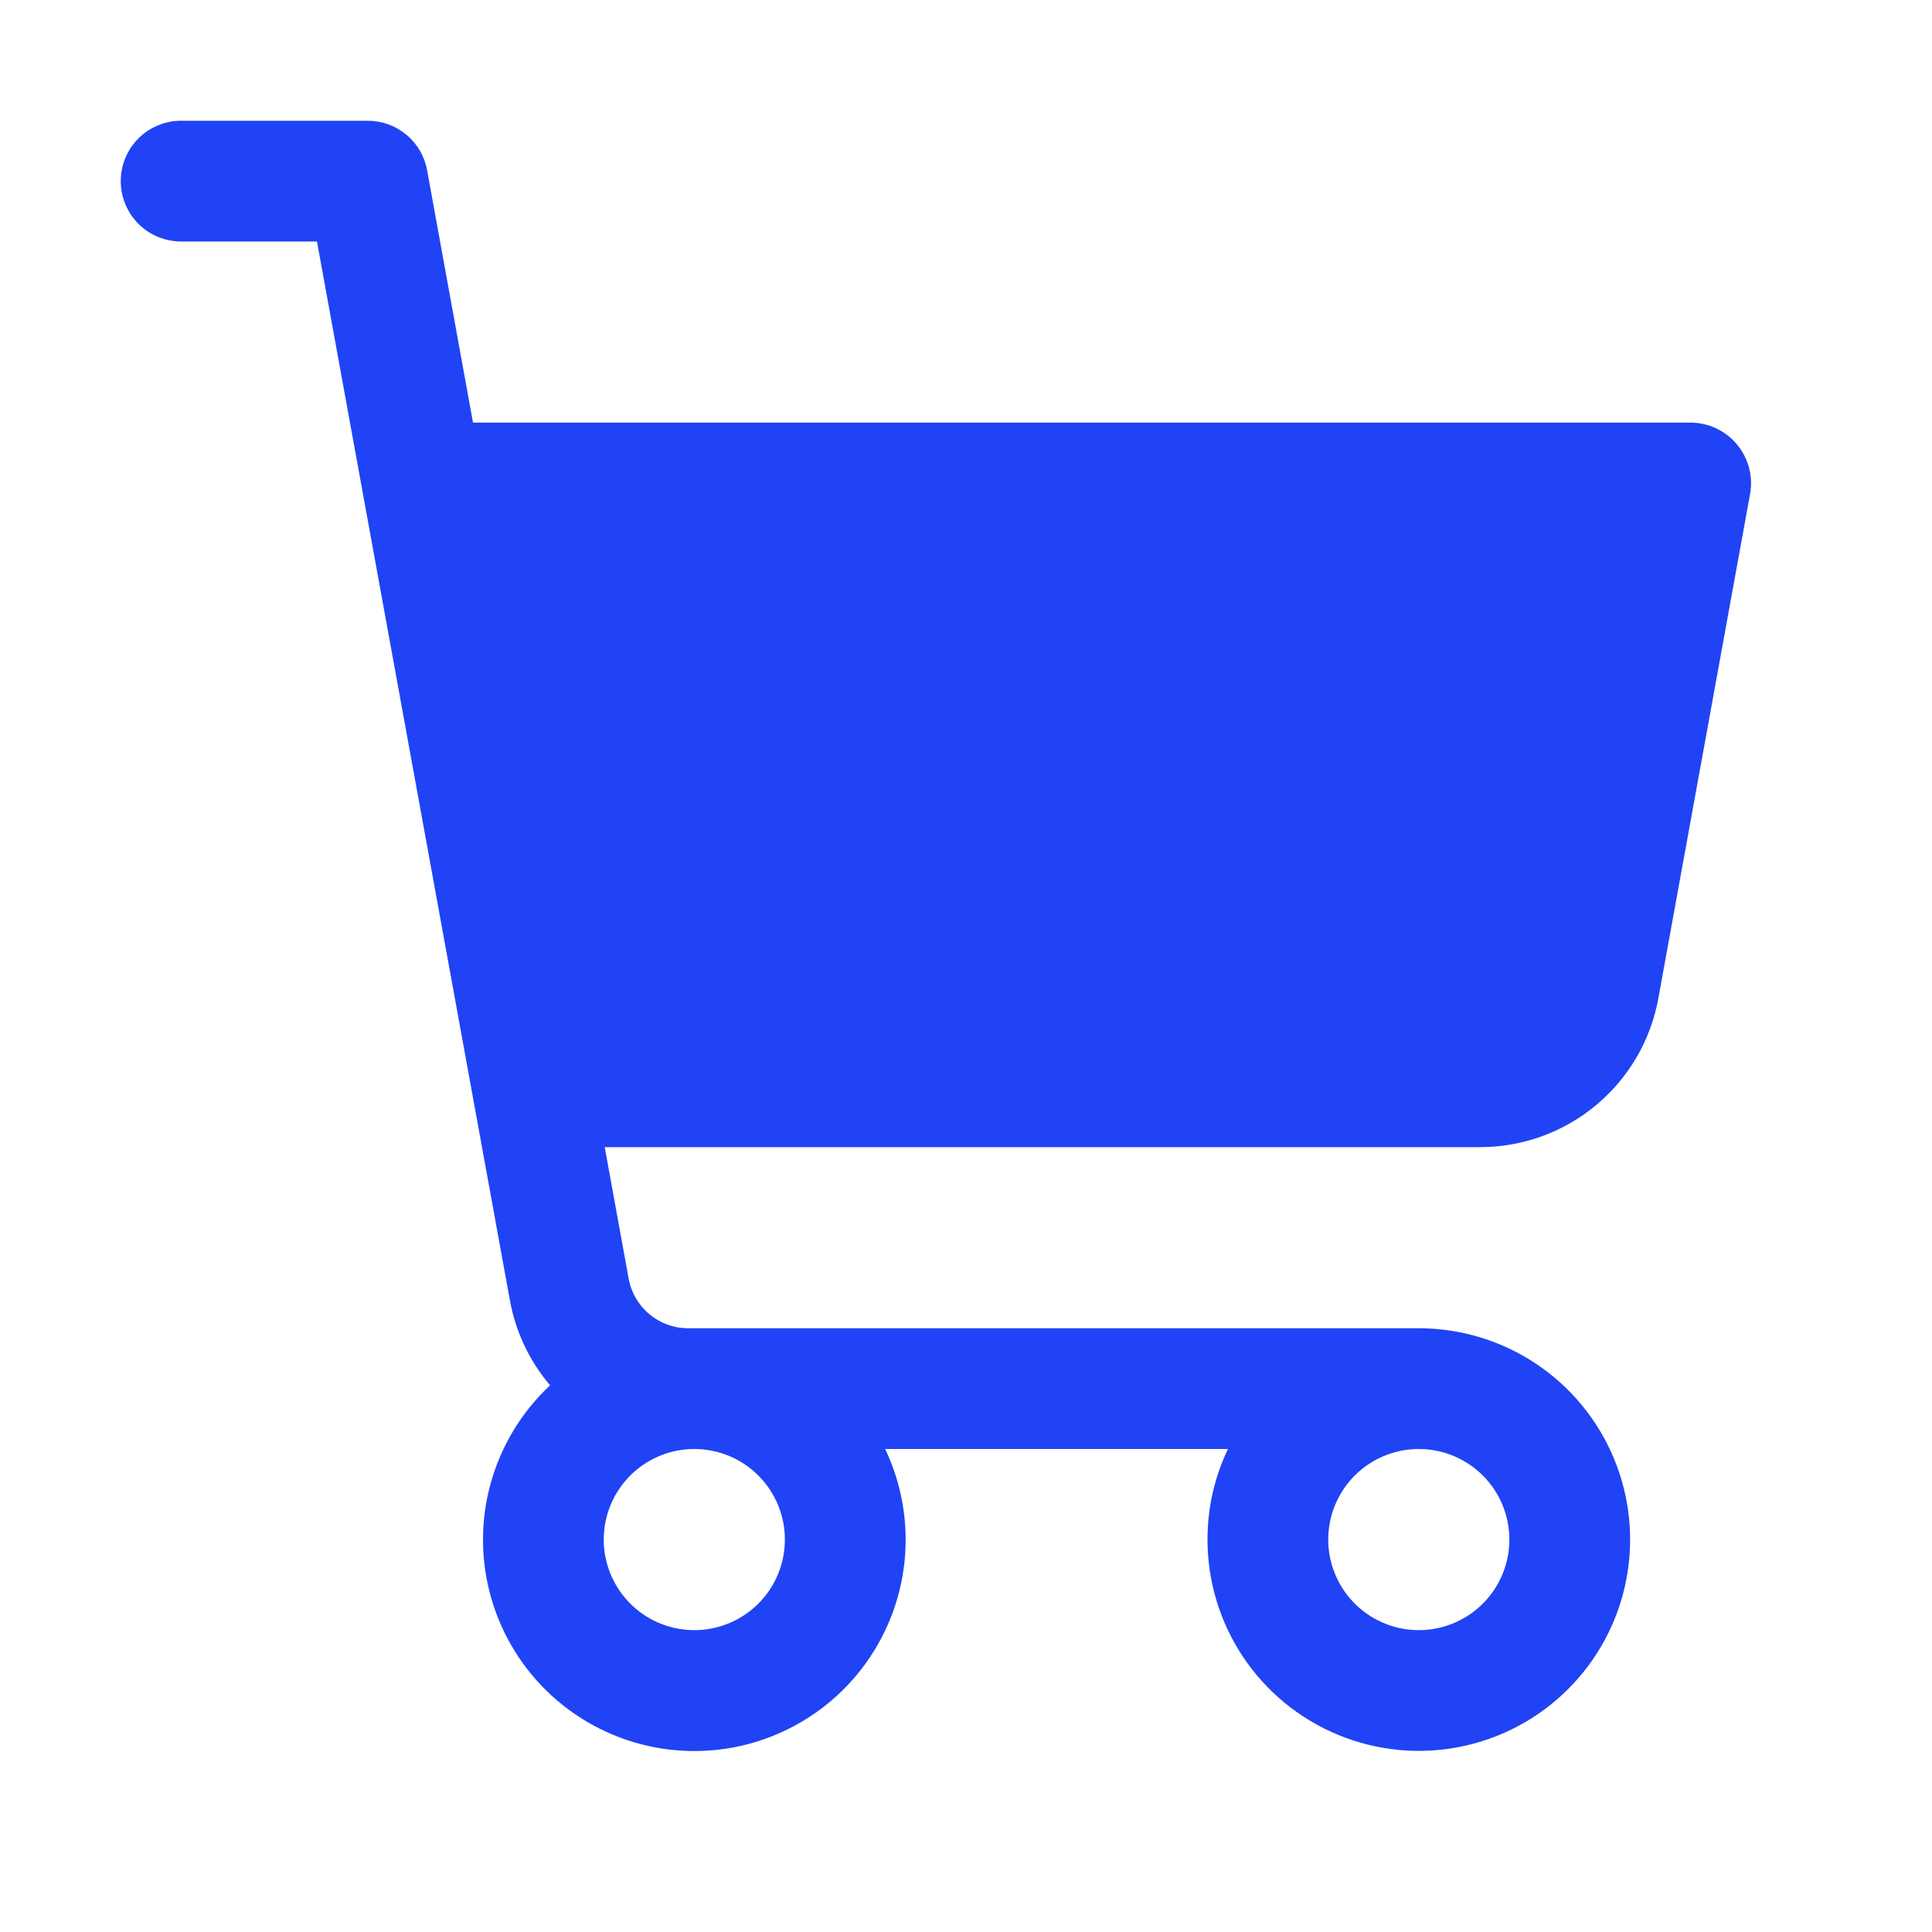
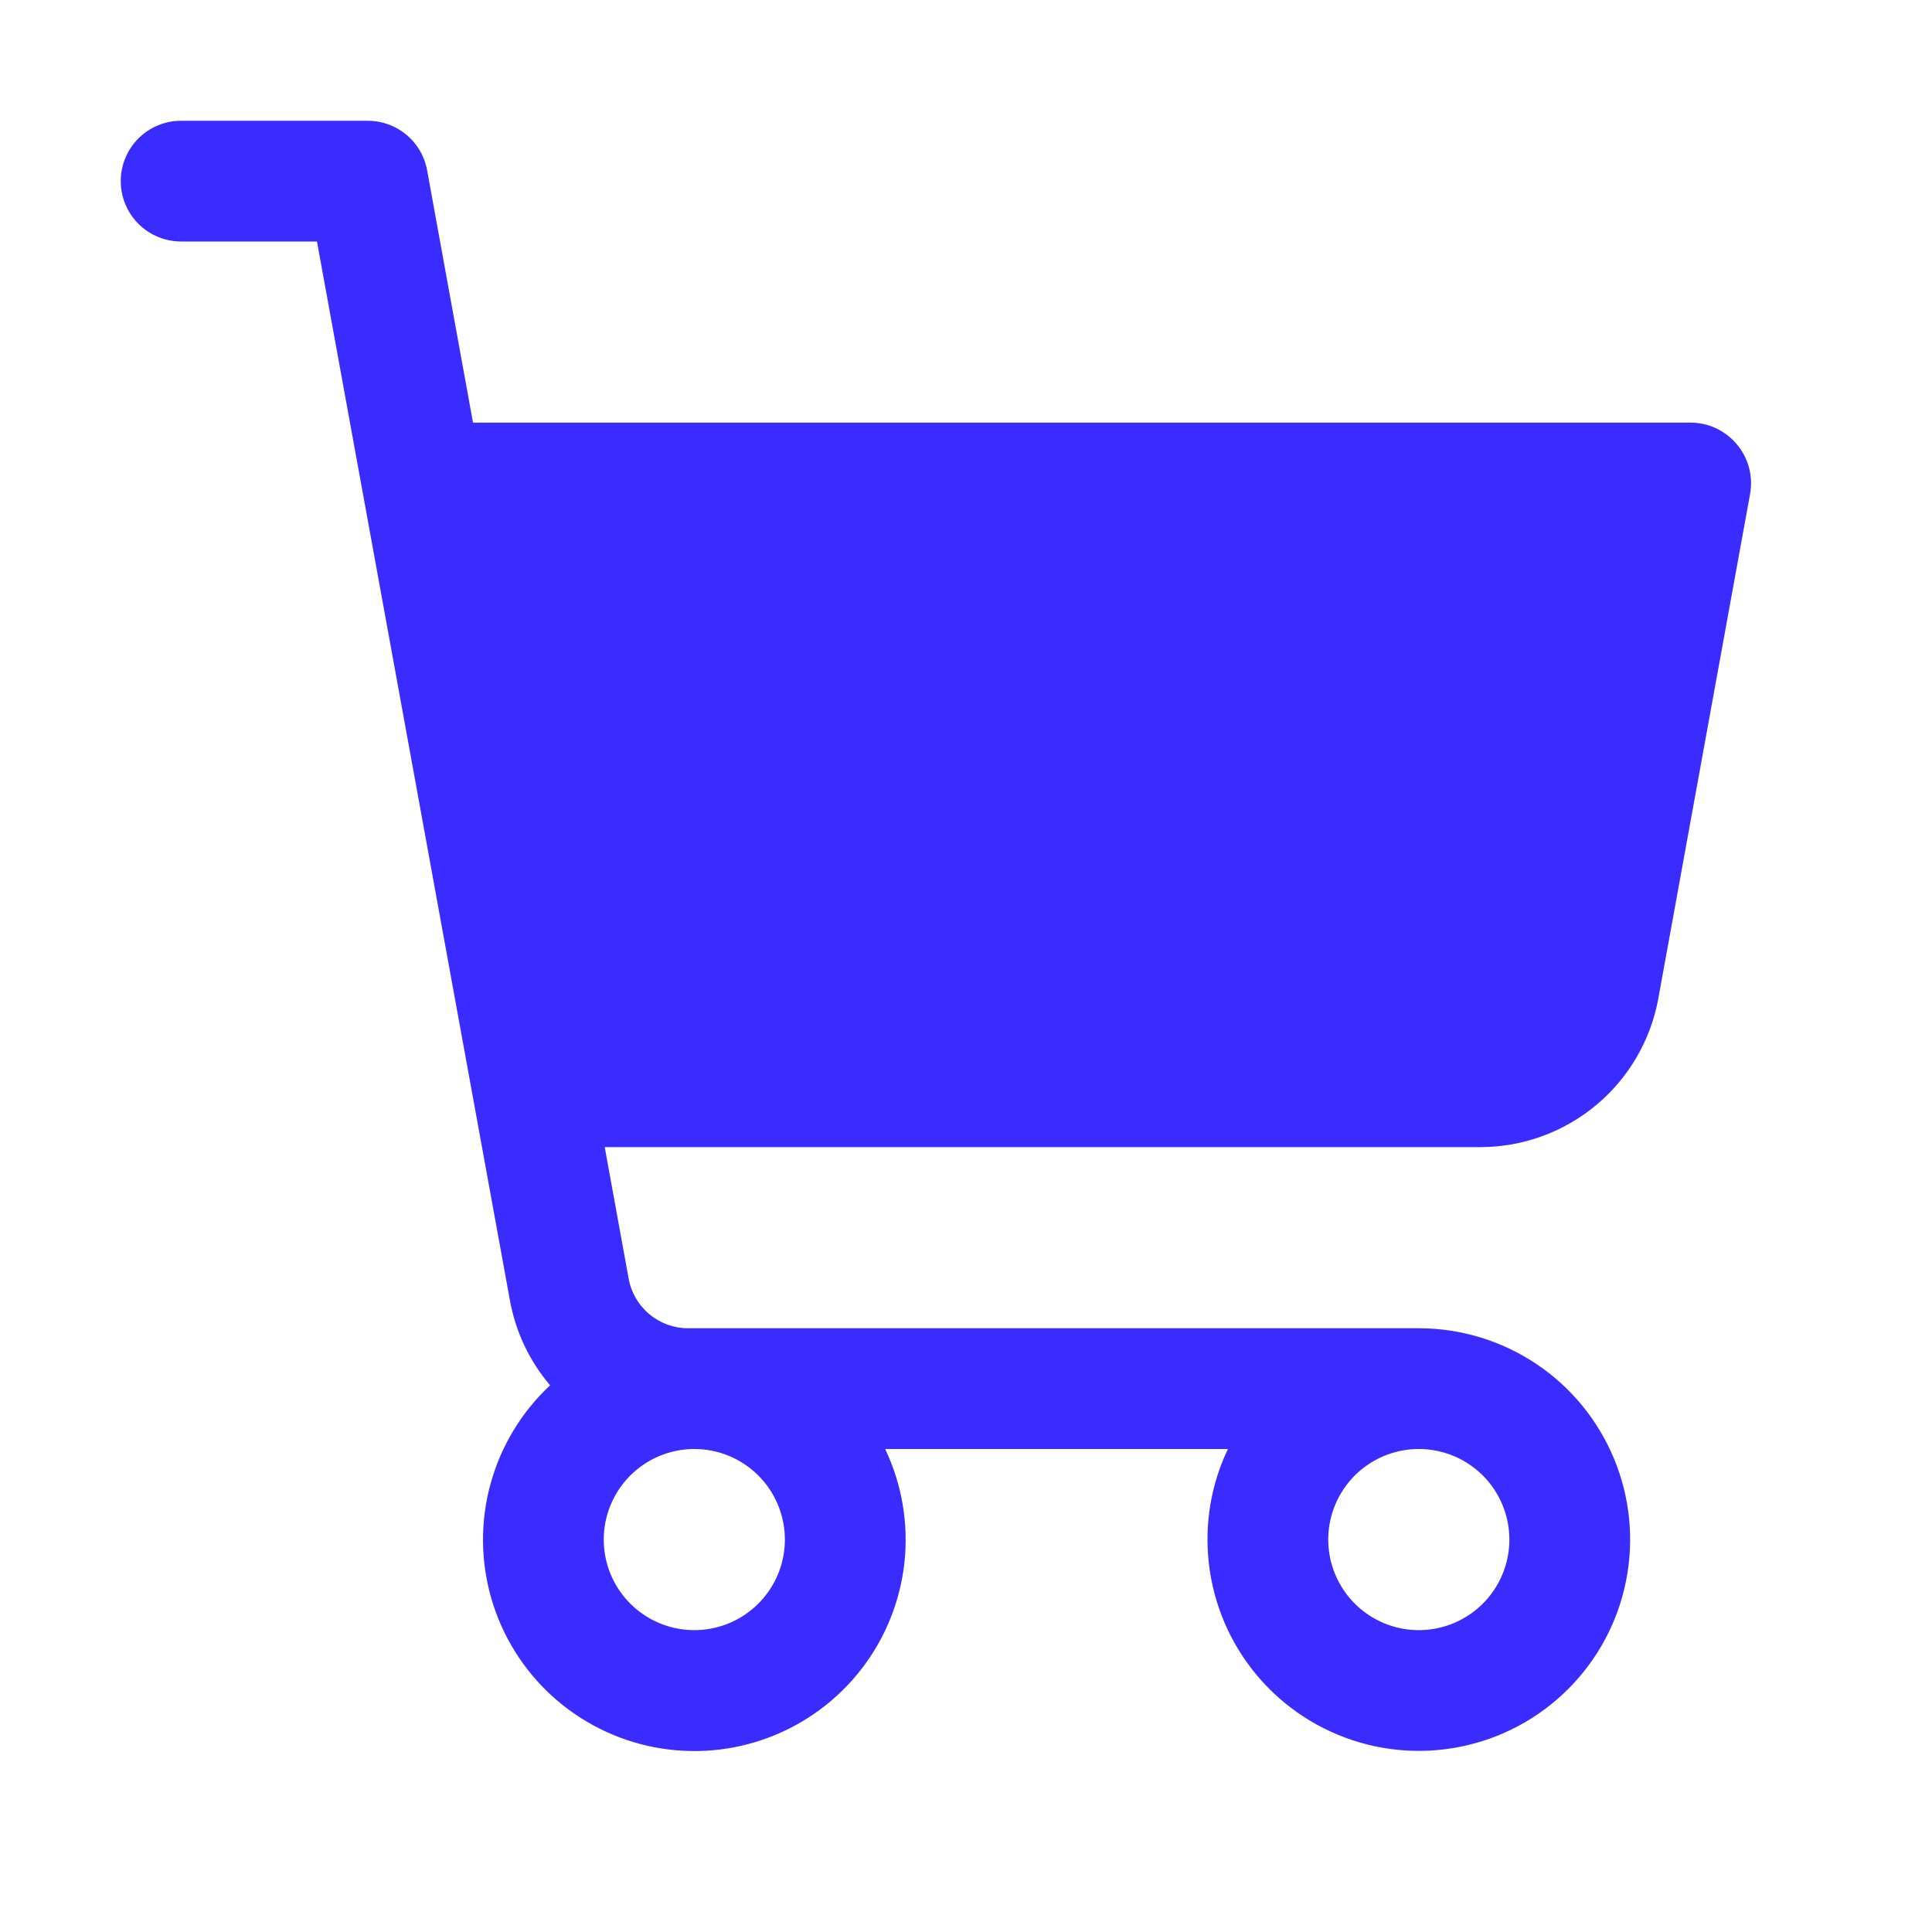
<svg xmlns="http://www.w3.org/2000/svg" width="48" height="48" viewBox="0 0 48 48" fill="none">
-   <path transform="matrix(1 0 0 1 3 3)" d="M40.151 8.038C40.01 7.87 39.834 7.734 39.635 7.641C39.437 7.548 39.22 7.5 39 7.5L8.752 7.5L7.612 1.232C7.55 0.886 7.368 0.574 7.098 0.349C6.828 0.123 6.488 5.07697e-05 6.137 0L1.5 0C1.102 6.66134e-16 0.721 0.158 0.439 0.439C0.158 0.721 1.33227e-15 1.102 0 1.5C6.66134e-16 1.898 0.158 2.279 0.439 2.561C0.721 2.842 1.102 3 1.5 3L4.875 3L9.668 29.304C9.809 30.084 10.153 30.814 10.667 31.418C9.958 32.079 9.447 32.925 9.189 33.859C8.931 34.794 8.938 35.782 9.207 36.714C9.477 37.645 9.999 38.484 10.716 39.137C11.434 39.789 12.317 40.231 13.27 40.412C14.223 40.593 15.207 40.507 16.113 40.163C17.02 39.818 17.814 39.23 18.406 38.462C18.999 37.695 19.367 36.778 19.471 35.814C19.574 34.85 19.408 33.876 18.992 33L27.508 33C27.172 33.703 26.999 34.471 27 35.25C27 36.288 27.308 37.303 27.885 38.167C28.462 39.03 29.282 39.703 30.241 40.1C31.2 40.498 32.256 40.602 33.274 40.399C34.293 40.197 35.228 39.697 35.962 38.962C36.697 38.228 37.197 37.293 37.399 36.274C37.602 35.256 37.498 34.2 37.1 33.241C36.703 32.282 36.03 31.462 35.167 30.885C34.303 30.308 33.288 30 32.25 30L14.094 30C13.743 30 13.403 29.877 13.133 29.651C12.864 29.426 12.681 29.114 12.619 28.768L12.024 25.5L33.774 25.5C34.828 25.5 35.849 25.13 36.658 24.454C37.467 23.779 38.013 22.841 38.201 21.804L40.481 9.268C40.52 9.051 40.51 8.829 40.453 8.616C40.396 8.404 40.293 8.206 40.151 8.038ZM16.5 35.25C16.5 35.695 16.368 36.13 16.121 36.5C15.874 36.87 15.522 37.158 15.111 37.329C14.7 37.499 14.248 37.544 13.811 37.457C13.375 37.37 12.974 37.156 12.659 36.841C12.344 36.526 12.13 36.125 12.043 35.689C11.956 35.252 12.001 34.8 12.171 34.389C12.342 33.978 12.63 33.626 13 33.379C13.37 33.132 13.805 33 14.25 33C14.847 33 15.419 33.237 15.841 33.659C16.263 34.081 16.5 34.653 16.5 35.25ZM34.5 35.25C34.5 35.695 34.368 36.13 34.121 36.5C33.874 36.87 33.522 37.158 33.111 37.329C32.7 37.499 32.248 37.544 31.811 37.457C31.375 37.37 30.974 37.156 30.659 36.841C30.344 36.526 30.13 36.125 30.043 35.689C29.956 35.252 30.001 34.8 30.171 34.389C30.342 33.978 30.63 33.626 31 33.379C31.37 33.132 31.805 33 32.25 33C32.847 33 33.419 33.237 33.841 33.659C34.263 34.081 34.5 34.653 34.5 35.25Z" fill-rule="nonzero" fill="#2043F5" />
+   <path transform="matrix(1 0 0 1 3 3)" d="M40.151 8.038C40.01 7.87 39.834 7.734 39.635 7.641C39.437 7.548 39.22 7.5 39 7.5L8.752 7.5L7.612 1.232C7.55 0.886 7.368 0.574 7.098 0.349C6.828 0.123 6.488 5.07697e-05 6.137 0L1.5 0C1.102 6.66134e-16 0.721 0.158 0.439 0.439C0.158 0.721 1.33227e-15 1.102 0 1.5C6.66134e-16 1.898 0.158 2.279 0.439 2.561C0.721 2.842 1.102 3 1.5 3L4.875 3L9.668 29.304C9.809 30.084 10.153 30.814 10.667 31.418C9.958 32.079 9.447 32.925 9.189 33.859C8.931 34.794 8.938 35.782 9.207 36.714C9.477 37.645 9.999 38.484 10.716 39.137C11.434 39.789 12.317 40.231 13.27 40.412C14.223 40.593 15.207 40.507 16.113 40.163C17.02 39.818 17.814 39.23 18.406 38.462C18.999 37.695 19.367 36.778 19.471 35.814C19.574 34.85 19.408 33.876 18.992 33L27.508 33C27.172 33.703 26.999 34.471 27 35.25C27 36.288 27.308 37.303 27.885 38.167C28.462 39.03 29.282 39.703 30.241 40.1C31.2 40.498 32.256 40.602 33.274 40.399C34.293 40.197 35.228 39.697 35.962 38.962C36.697 38.228 37.197 37.293 37.399 36.274C37.602 35.256 37.498 34.2 37.1 33.241C36.703 32.282 36.03 31.462 35.167 30.885C34.303 30.308 33.288 30 32.25 30L14.094 30C13.743 30 13.403 29.877 13.133 29.651C12.864 29.426 12.681 29.114 12.619 28.768L12.024 25.5L33.774 25.5C34.828 25.5 35.849 25.13 36.658 24.454C37.467 23.779 38.013 22.841 38.201 21.804L40.481 9.268C40.52 9.051 40.51 8.829 40.453 8.616C40.396 8.404 40.293 8.206 40.151 8.038ZM16.5 35.25C16.5 35.695 16.368 36.13 16.121 36.5C15.874 36.87 15.522 37.158 15.111 37.329C14.7 37.499 14.248 37.544 13.811 37.457C13.375 37.37 12.974 37.156 12.659 36.841C12.344 36.526 12.13 36.125 12.043 35.689C11.956 35.252 12.001 34.8 12.171 34.389C12.342 33.978 12.63 33.626 13 33.379C13.37 33.132 13.805 33 14.25 33C14.847 33 15.419 33.237 15.841 33.659C16.263 34.081 16.5 34.653 16.5 35.25ZM34.5 35.25C34.5 35.695 34.368 36.13 34.121 36.5C33.874 36.87 33.522 37.158 33.111 37.329C32.7 37.499 32.248 37.544 31.811 37.457C31.375 37.37 30.974 37.156 30.659 36.841C30.344 36.526 30.13 36.125 30.043 35.689C29.956 35.252 30.001 34.8 30.171 34.389C30.342 33.978 30.63 33.626 31 33.379C31.37 33.132 31.805 33 32.25 33C32.847 33 33.419 33.237 33.841 33.659C34.263 34.081 34.5 34.653 34.5 35.25Z" fill-rule="nonzero" fill="#3A2BFF" />
</svg>
